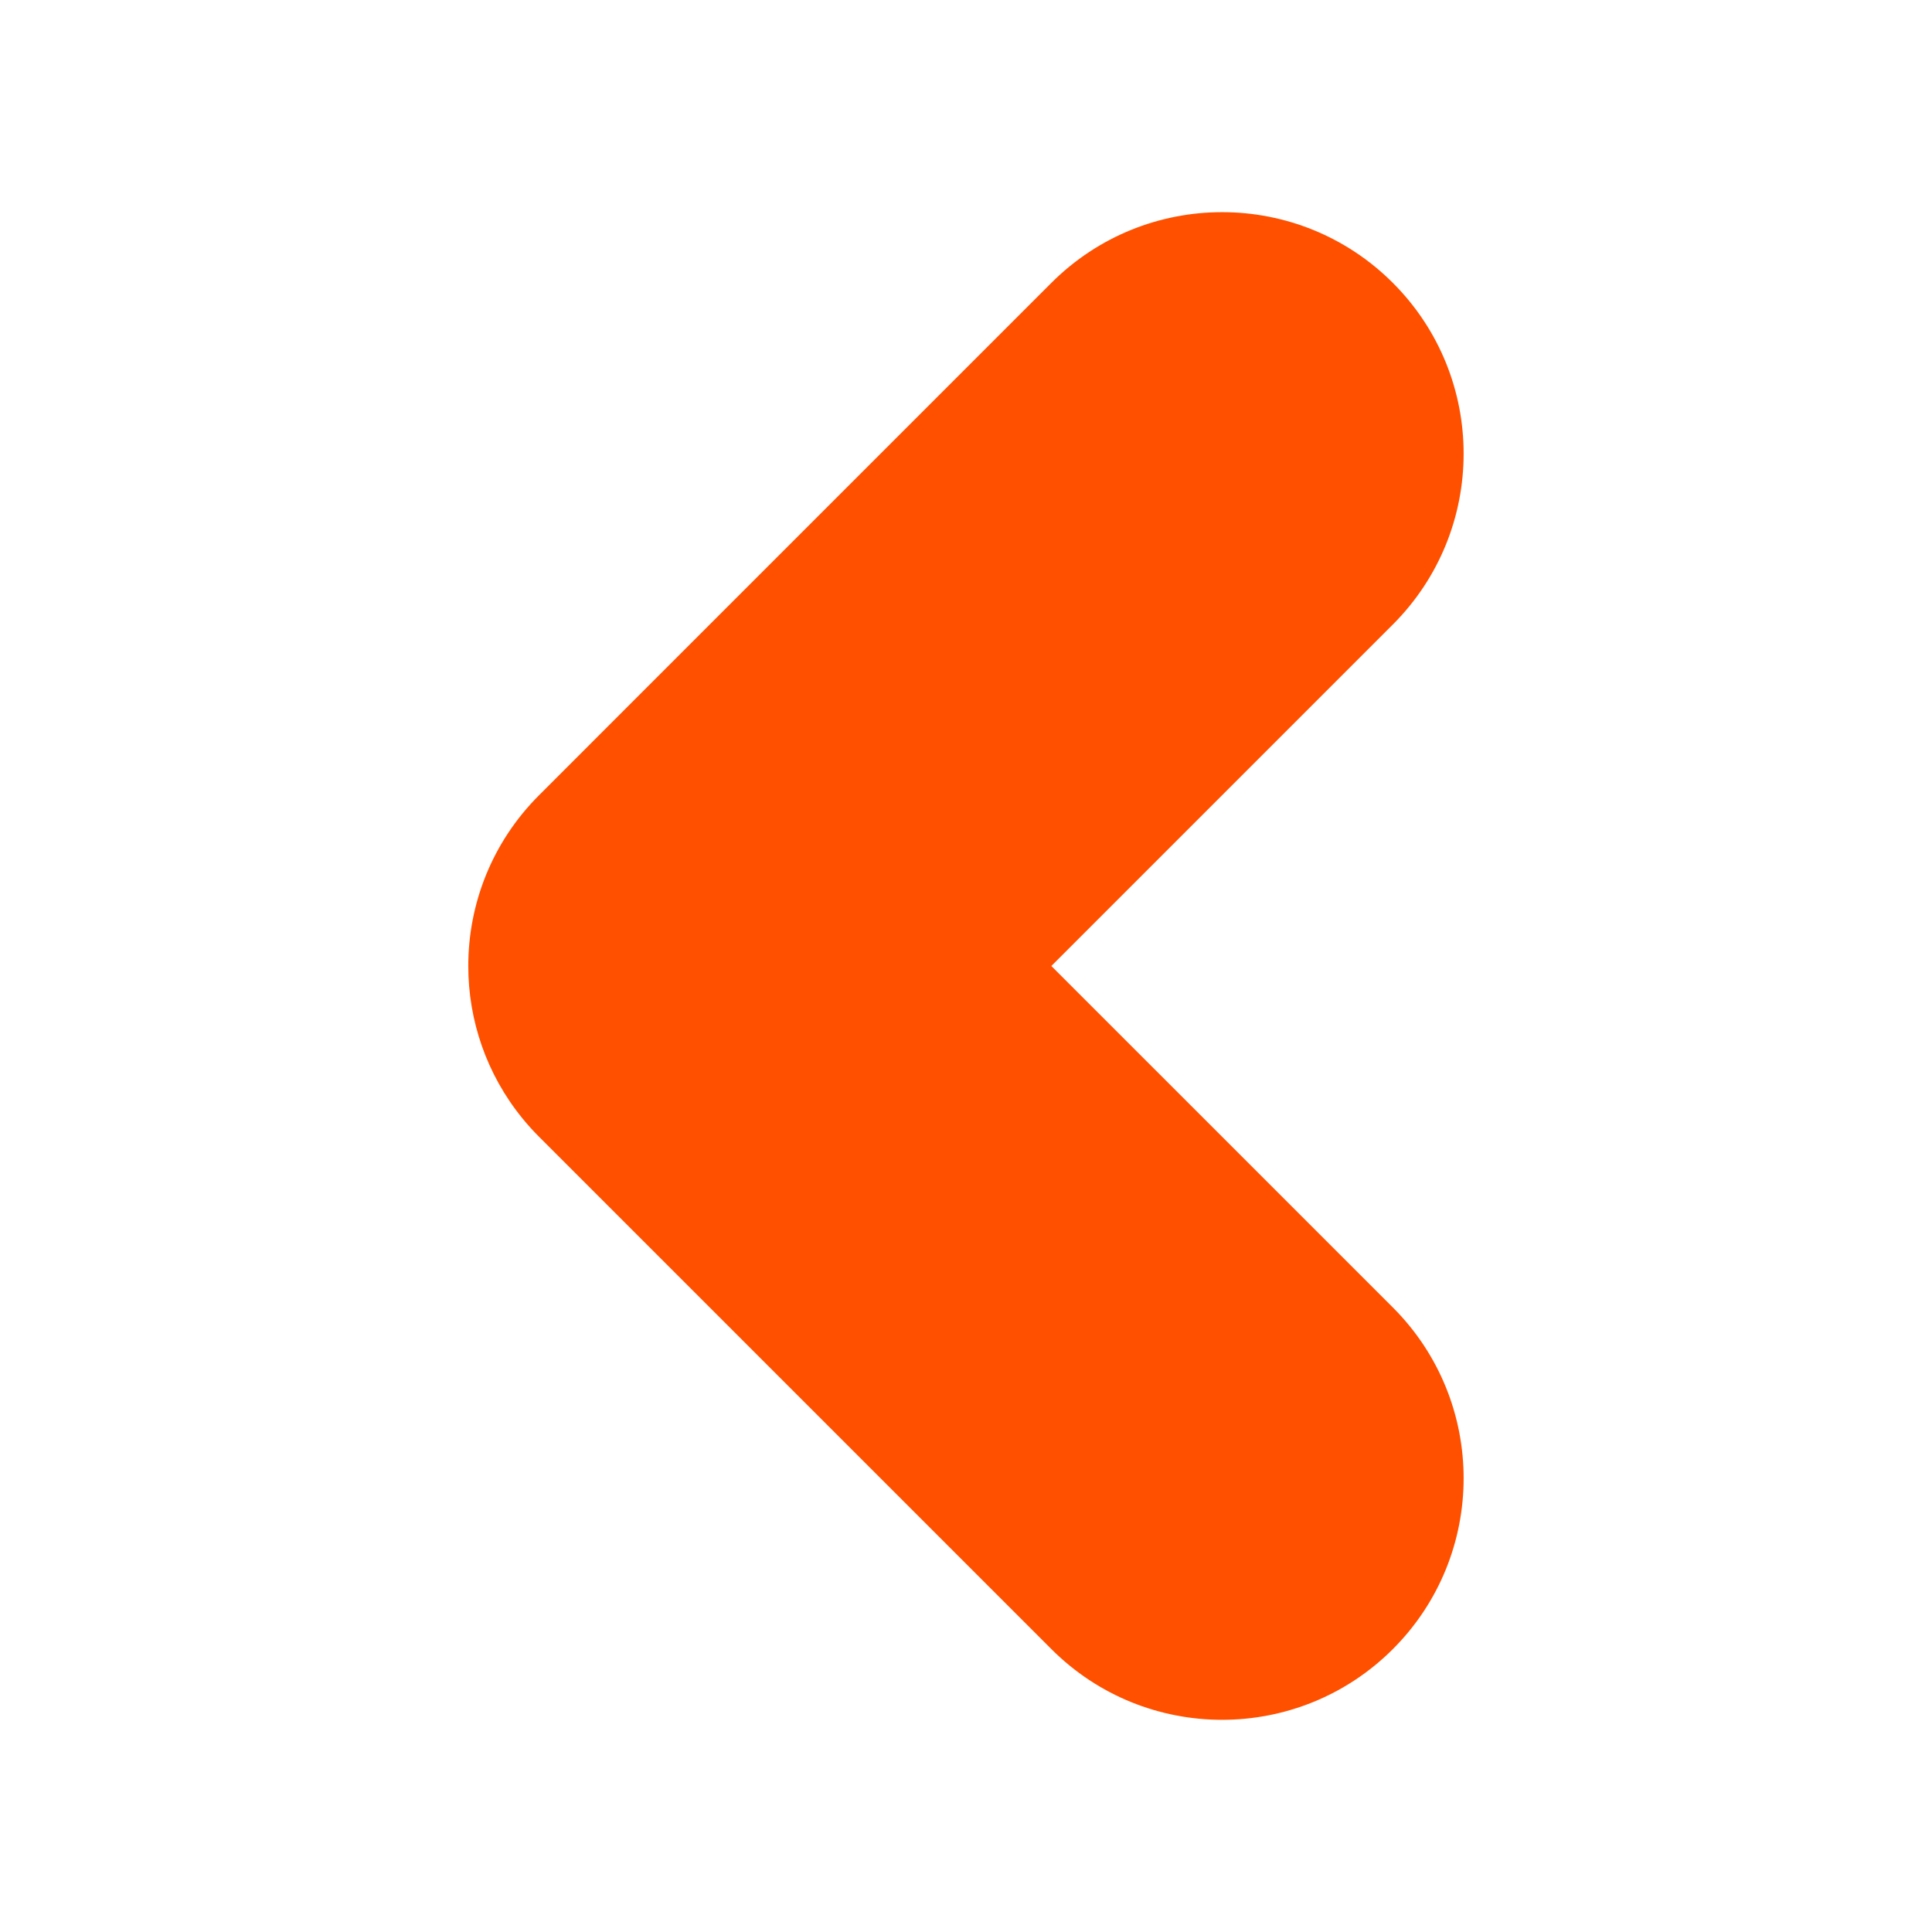
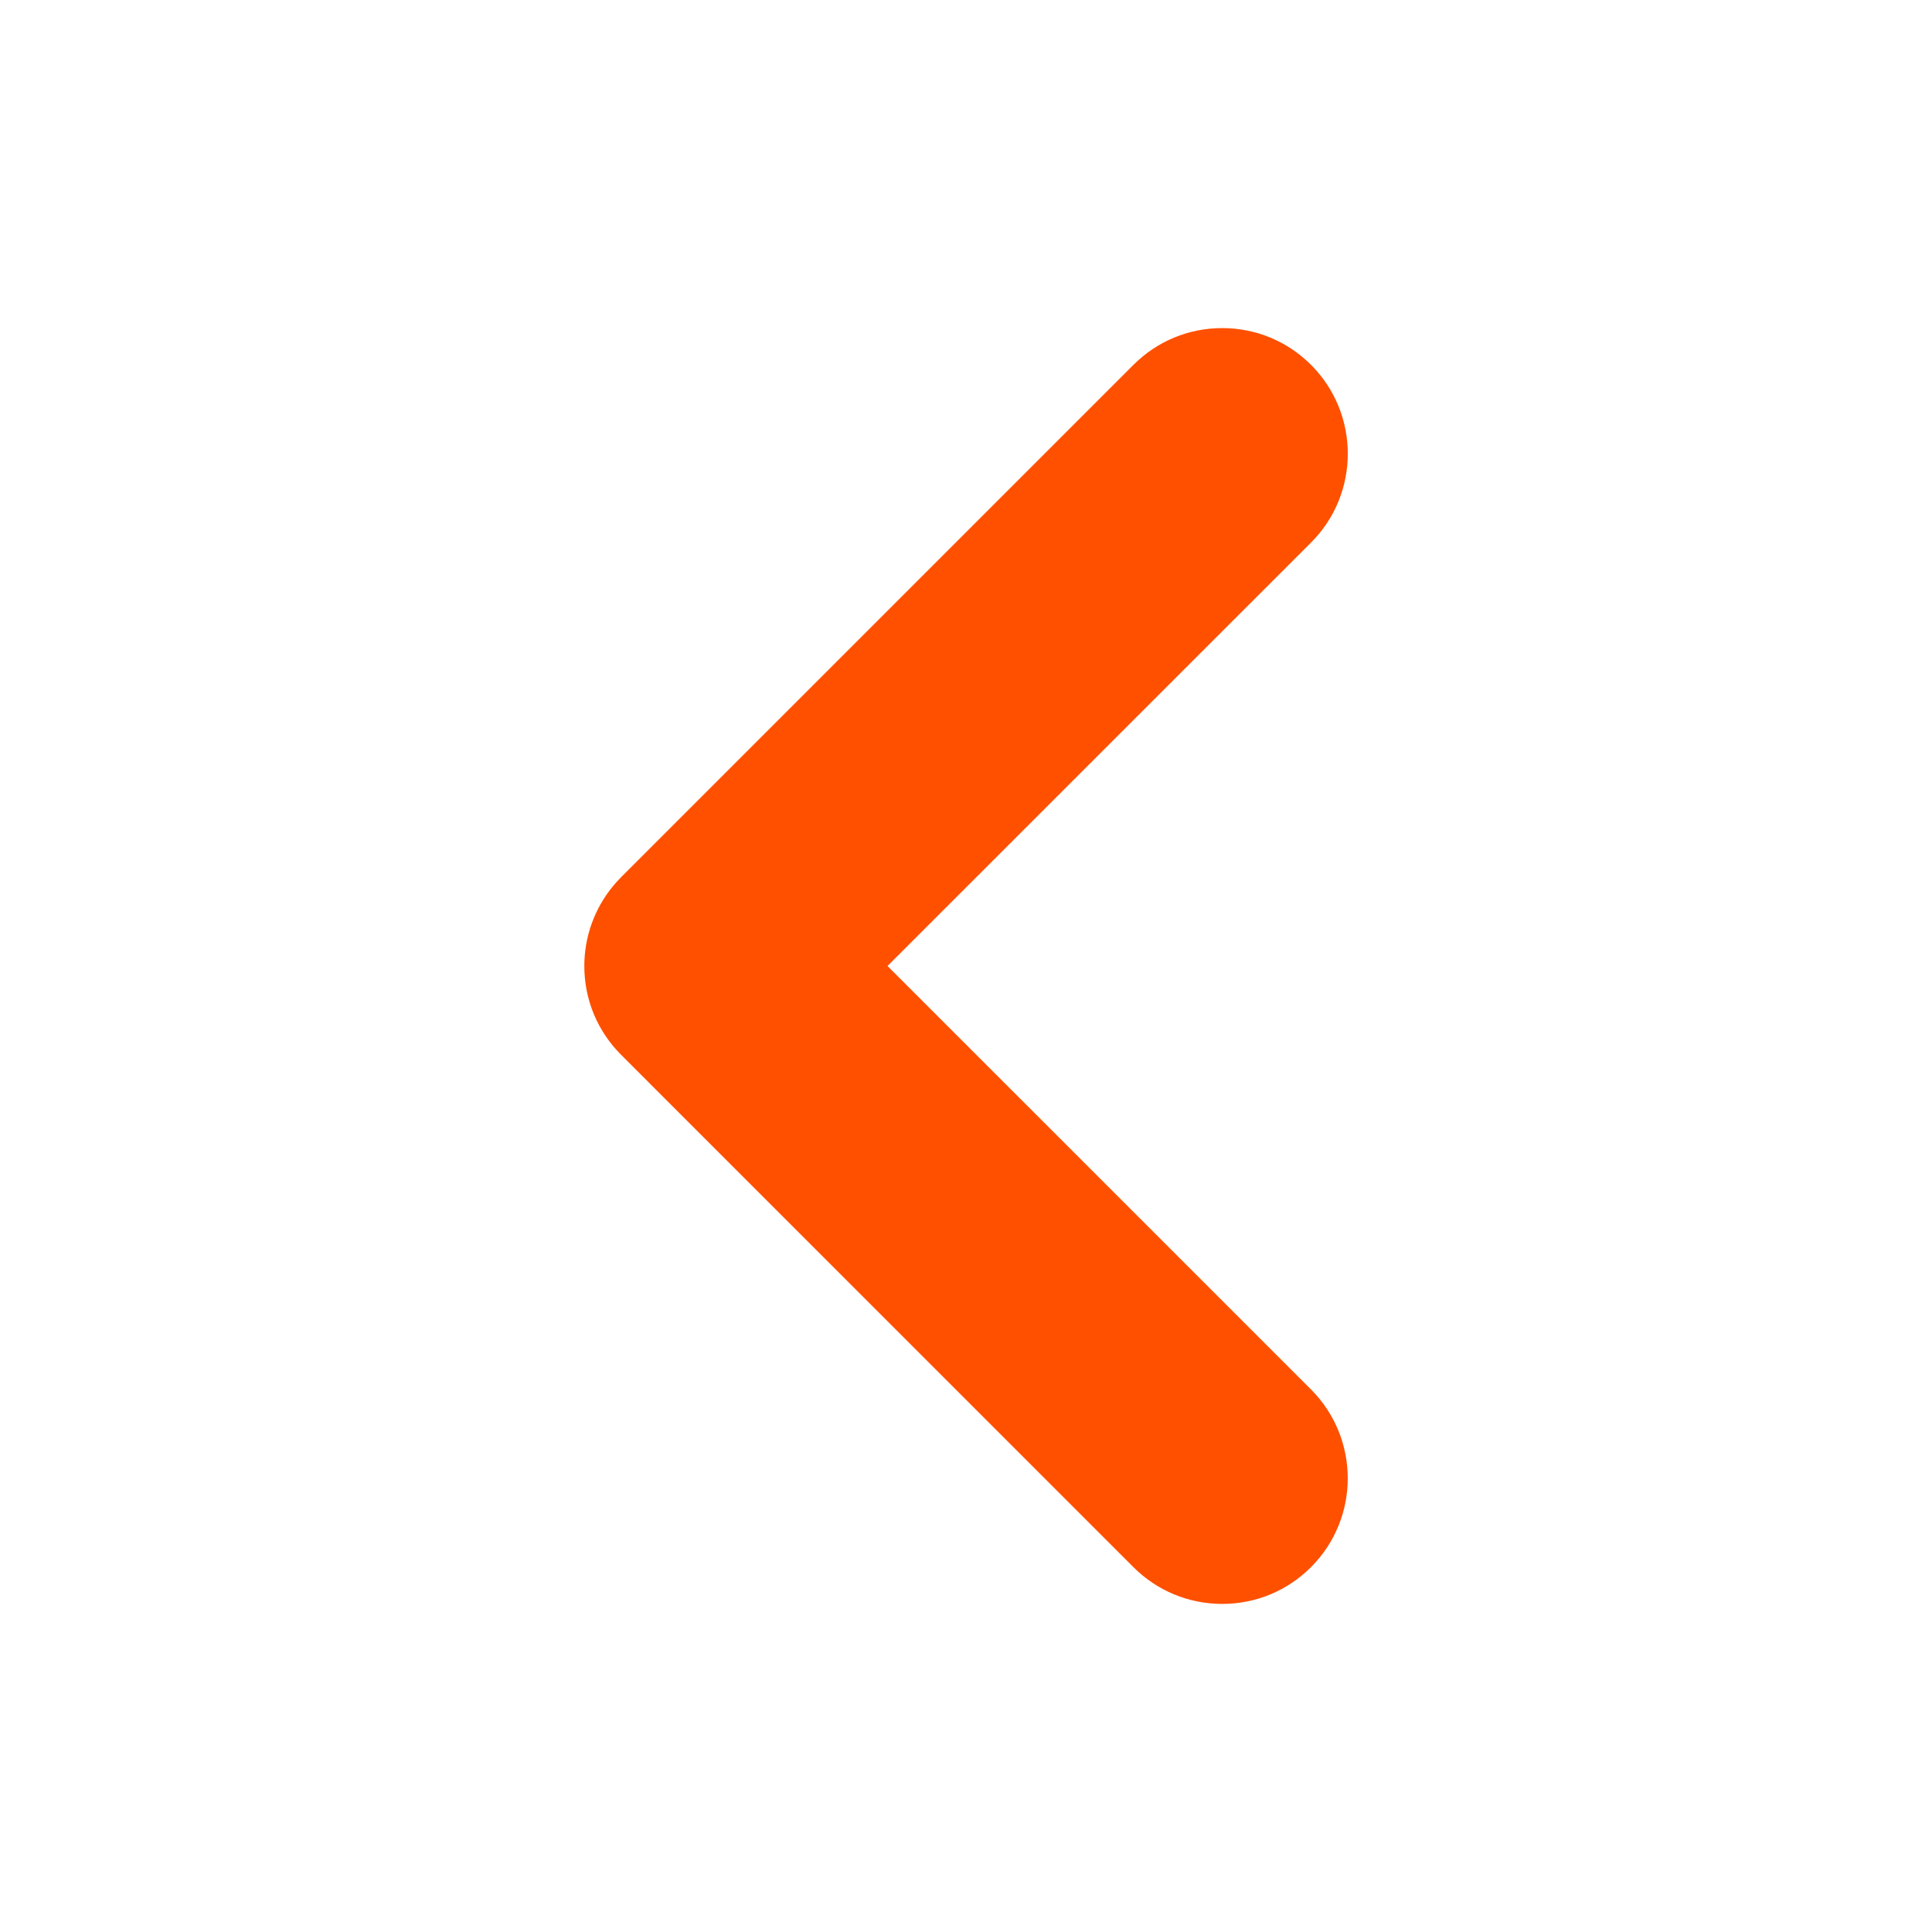
- <svg xmlns="http://www.w3.org/2000/svg" version="1.1" id="Layer_1" x="0px" y="0px" width="50px" height="50px" viewBox="-10 -10 50 50" enable-background="new -10 -10 50 50" xml:space="preserve">
-   <path fill="#FF5000" d="M3.521,18.944c0.133,0.164,0.276,0.322,0.429,0.475l4.419,4.419l0,0l8.84,8.84  c2.439,2.441,6.397,2.441,8.839,0c2.441-2.442,2.441-6.398,0-8.84L17.209,15l8.839-8.839c2.441-2.443,2.441-6.397,0-8.839  s-6.399-2.441-8.84,0L8.369,6.161l0,0l-4.419,4.42C2.729,11.802,2.119,13.4,2.119,15C2.119,16.399,2.587,17.799,3.521,18.944z" />
+ <svg xmlns="http://www.w3.org/2000/svg" version="1.1" id="Layer_1" x="0px" y="0px" width="50px" height="50px" viewBox="0 0 50 50" enable-background="new 0 0 50 50" xml:space="preserve">
+   <path fill="#FF5000" d="M31.631,41.509c0.869,0,1.685-0.338,2.298-0.952c1.268-1.267,1.267-3.329,0-4.598L22.969,25L33.93,14.041  c1.268-1.267,1.267-3.33,0-4.598c-0.614-0.614-1.432-0.952-2.299-0.952c-0.869,0-1.684,0.338-2.297,0.951l-13.26,13.26  c-0.08,0.08-0.152,0.159-0.219,0.242c-0.476,0.583-0.733,1.31-0.733,2.056c0,0.867,0.338,1.684,0.952,2.298l13.258,13.259  C29.947,41.171,30.764,41.509,31.631,41.509L31.631,41.509z" />
</svg>
